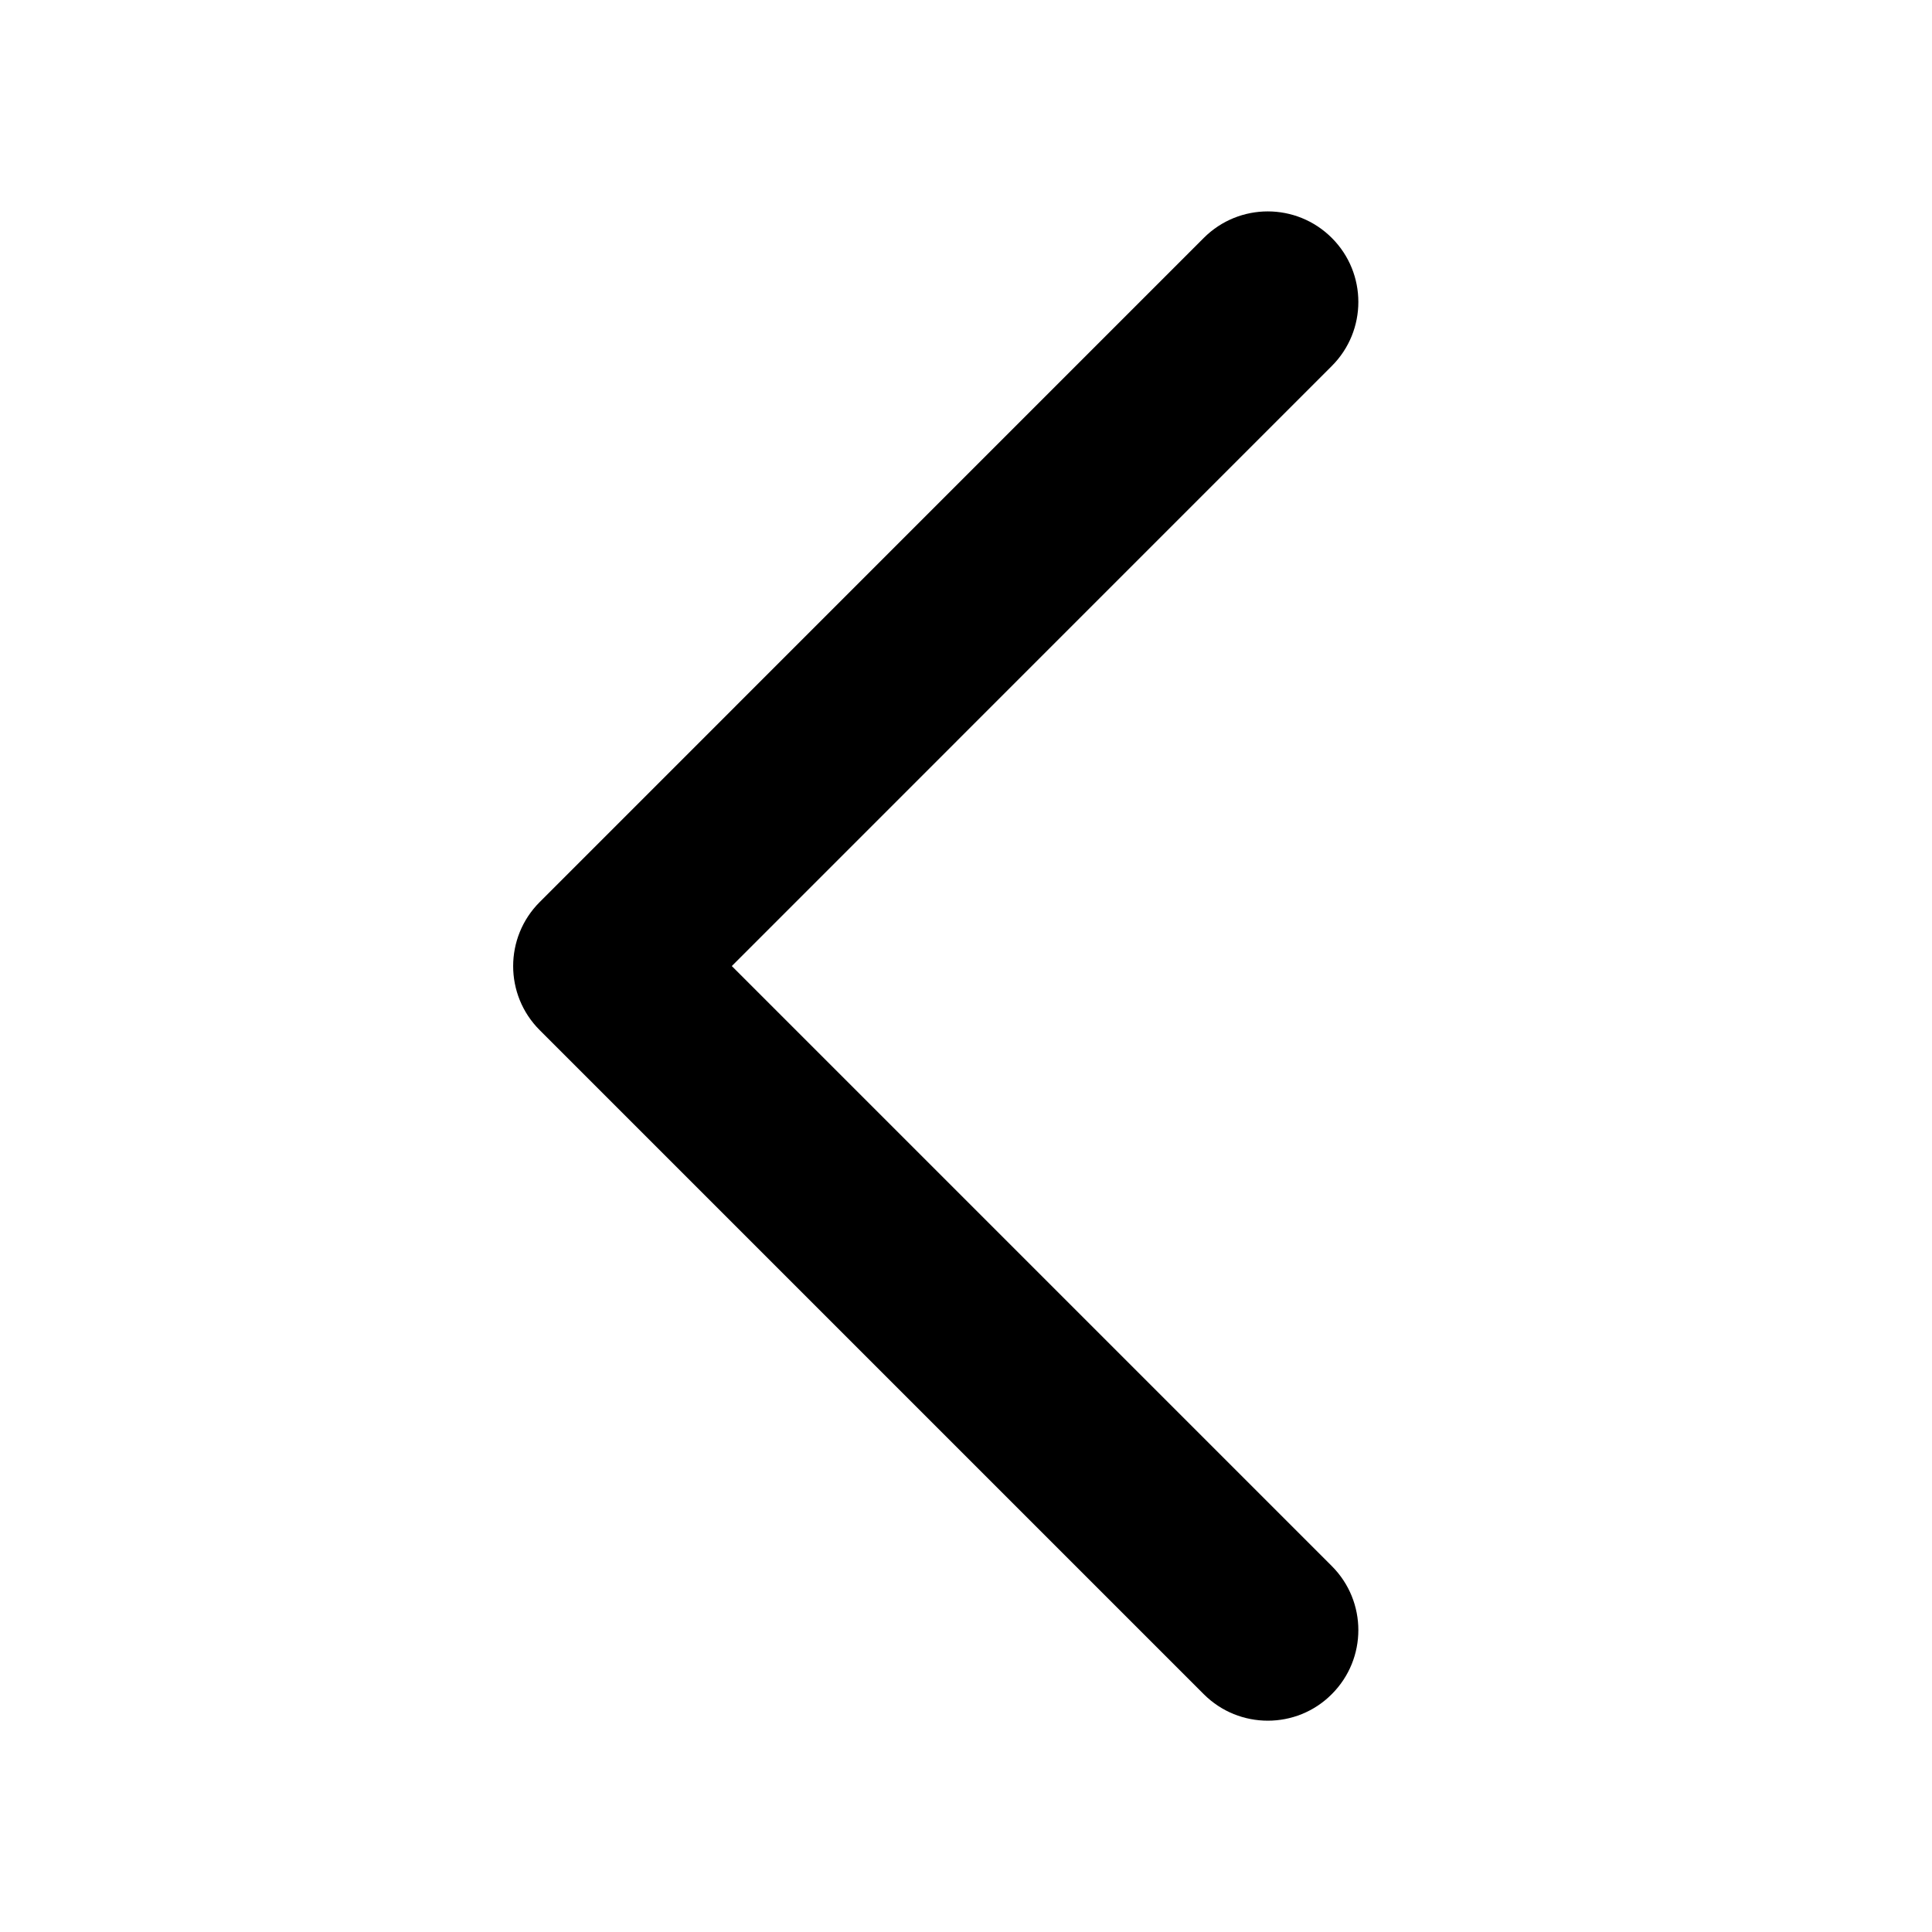
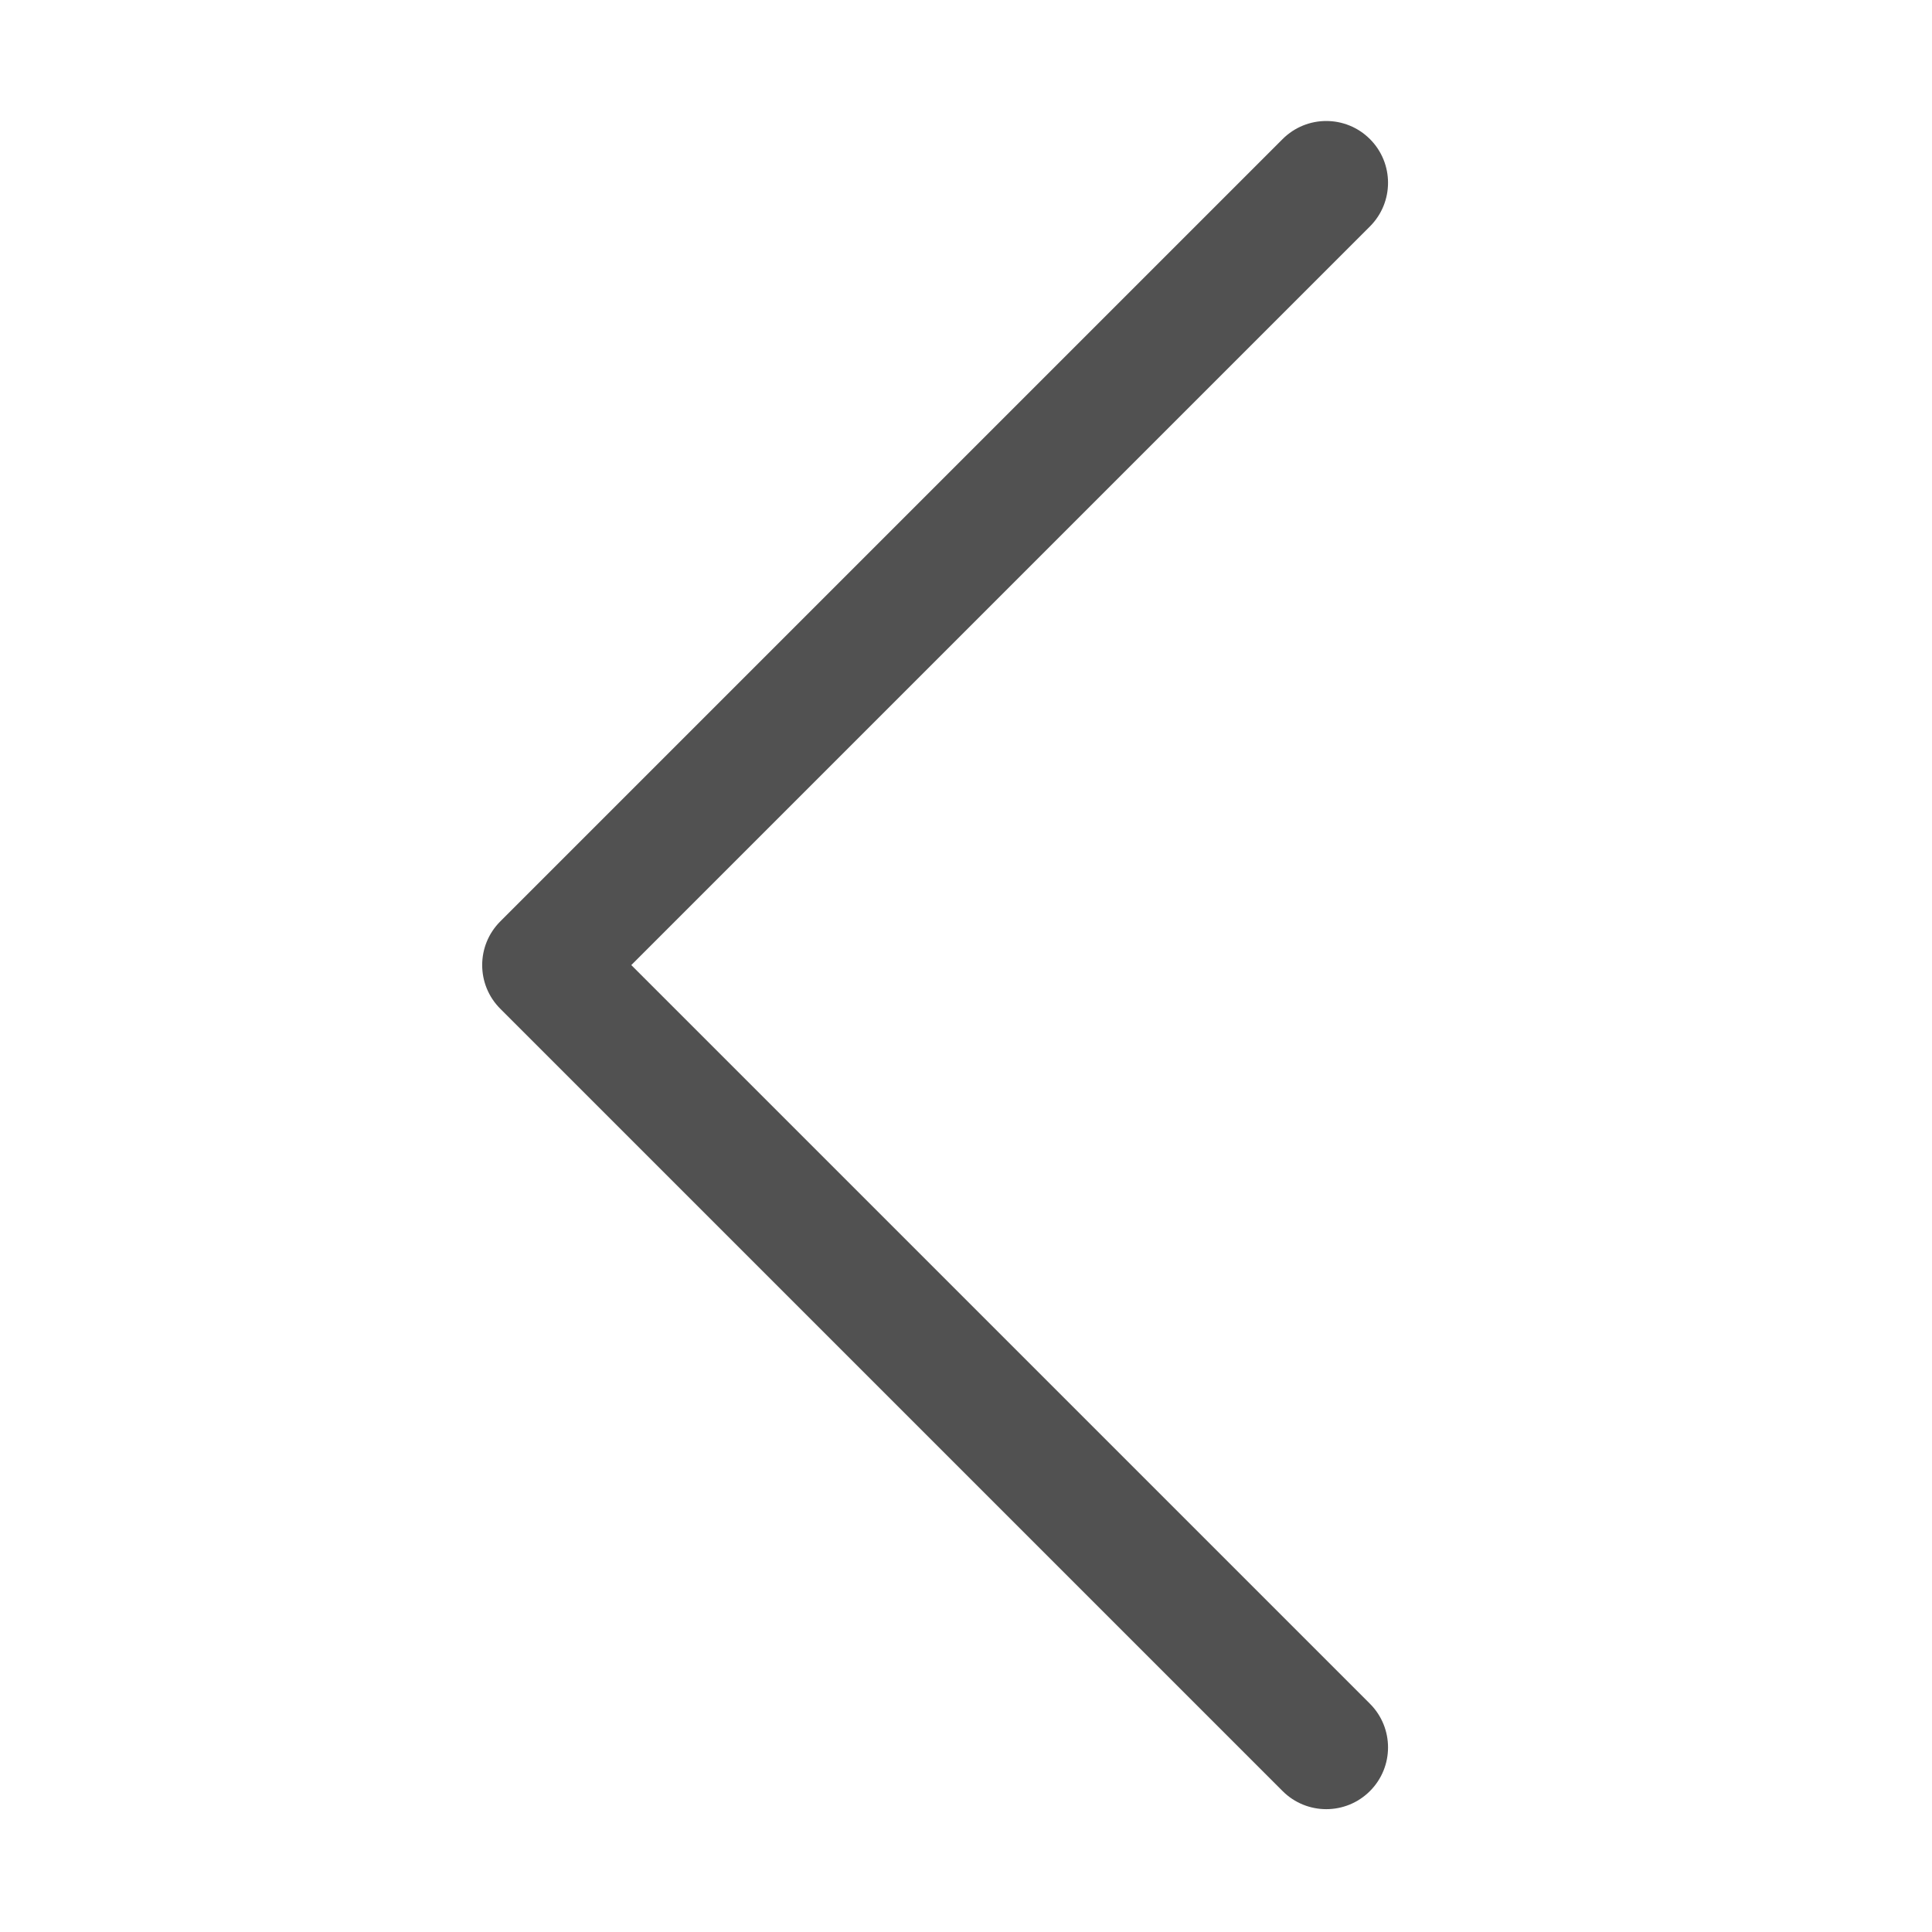
<svg xmlns="http://www.w3.org/2000/svg" height="64" viewBox="0 0 1024 1024" width="64">
-   <path d="m671.968 912c-12.288 0-24.576-4.672-33.952-14.048l-351.968-351.968c-18.752-18.72-18.752-49.12 0-67.872l351.968-352c18.752-18.752 49.12-18.752 67.872 0 18.752 18.72 18.752 49.12 0 67.872l-318.016 318.048 318.016 318.016c18.752 18.752 18.752 49.12 0 67.872-9.344 9.408-21.632 14.08-33.92 14.08z" />
+   <path d="m702.95 958.894c-8.376 0-16.752-3.197-23.145-9.59l-414.646-414.646c-12.787-12.777-12.787-33.513 0-46.289l414.646-414.647c12.787-12.787 33.502-12.787 46.289 0 12.787 12.777 12.787 33.513 0 46.289l-391.501 391.502 391.502 391.502c12.787 12.777 12.787 33.513 0 46.289-6.394 6.394-14.769 9.59-23.145 9.59z" fill="#515151" />
</svg>
